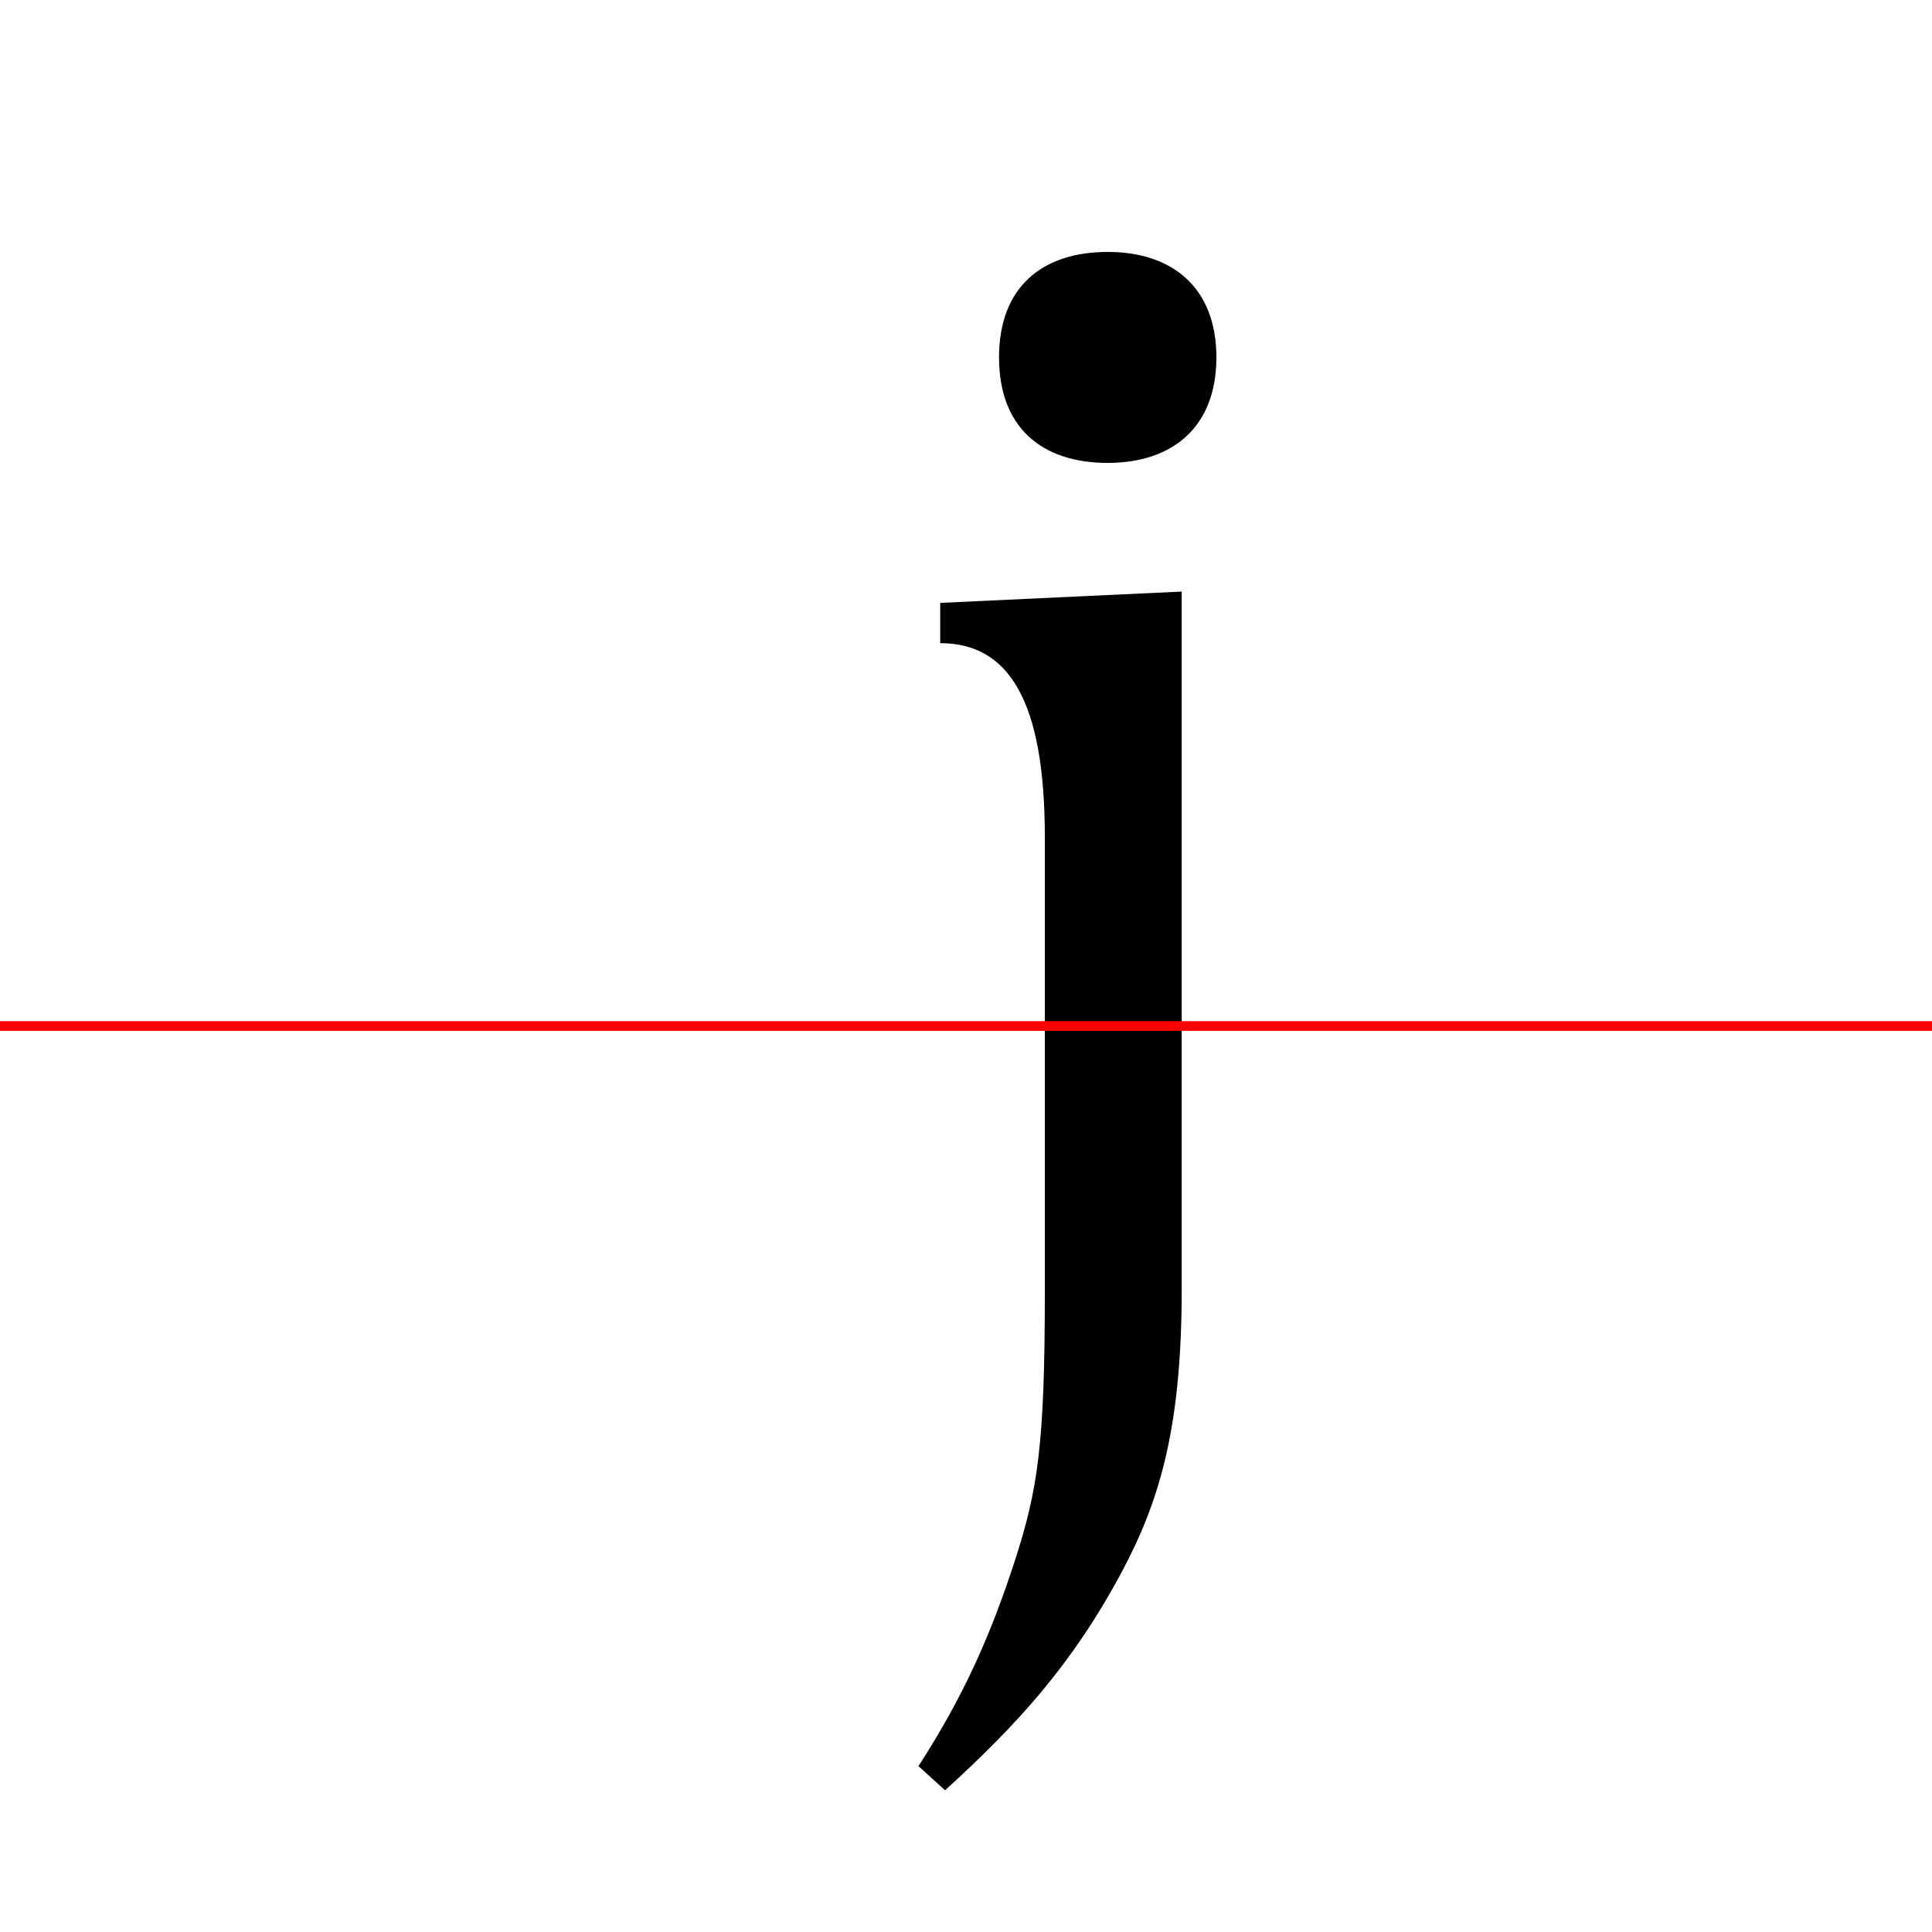
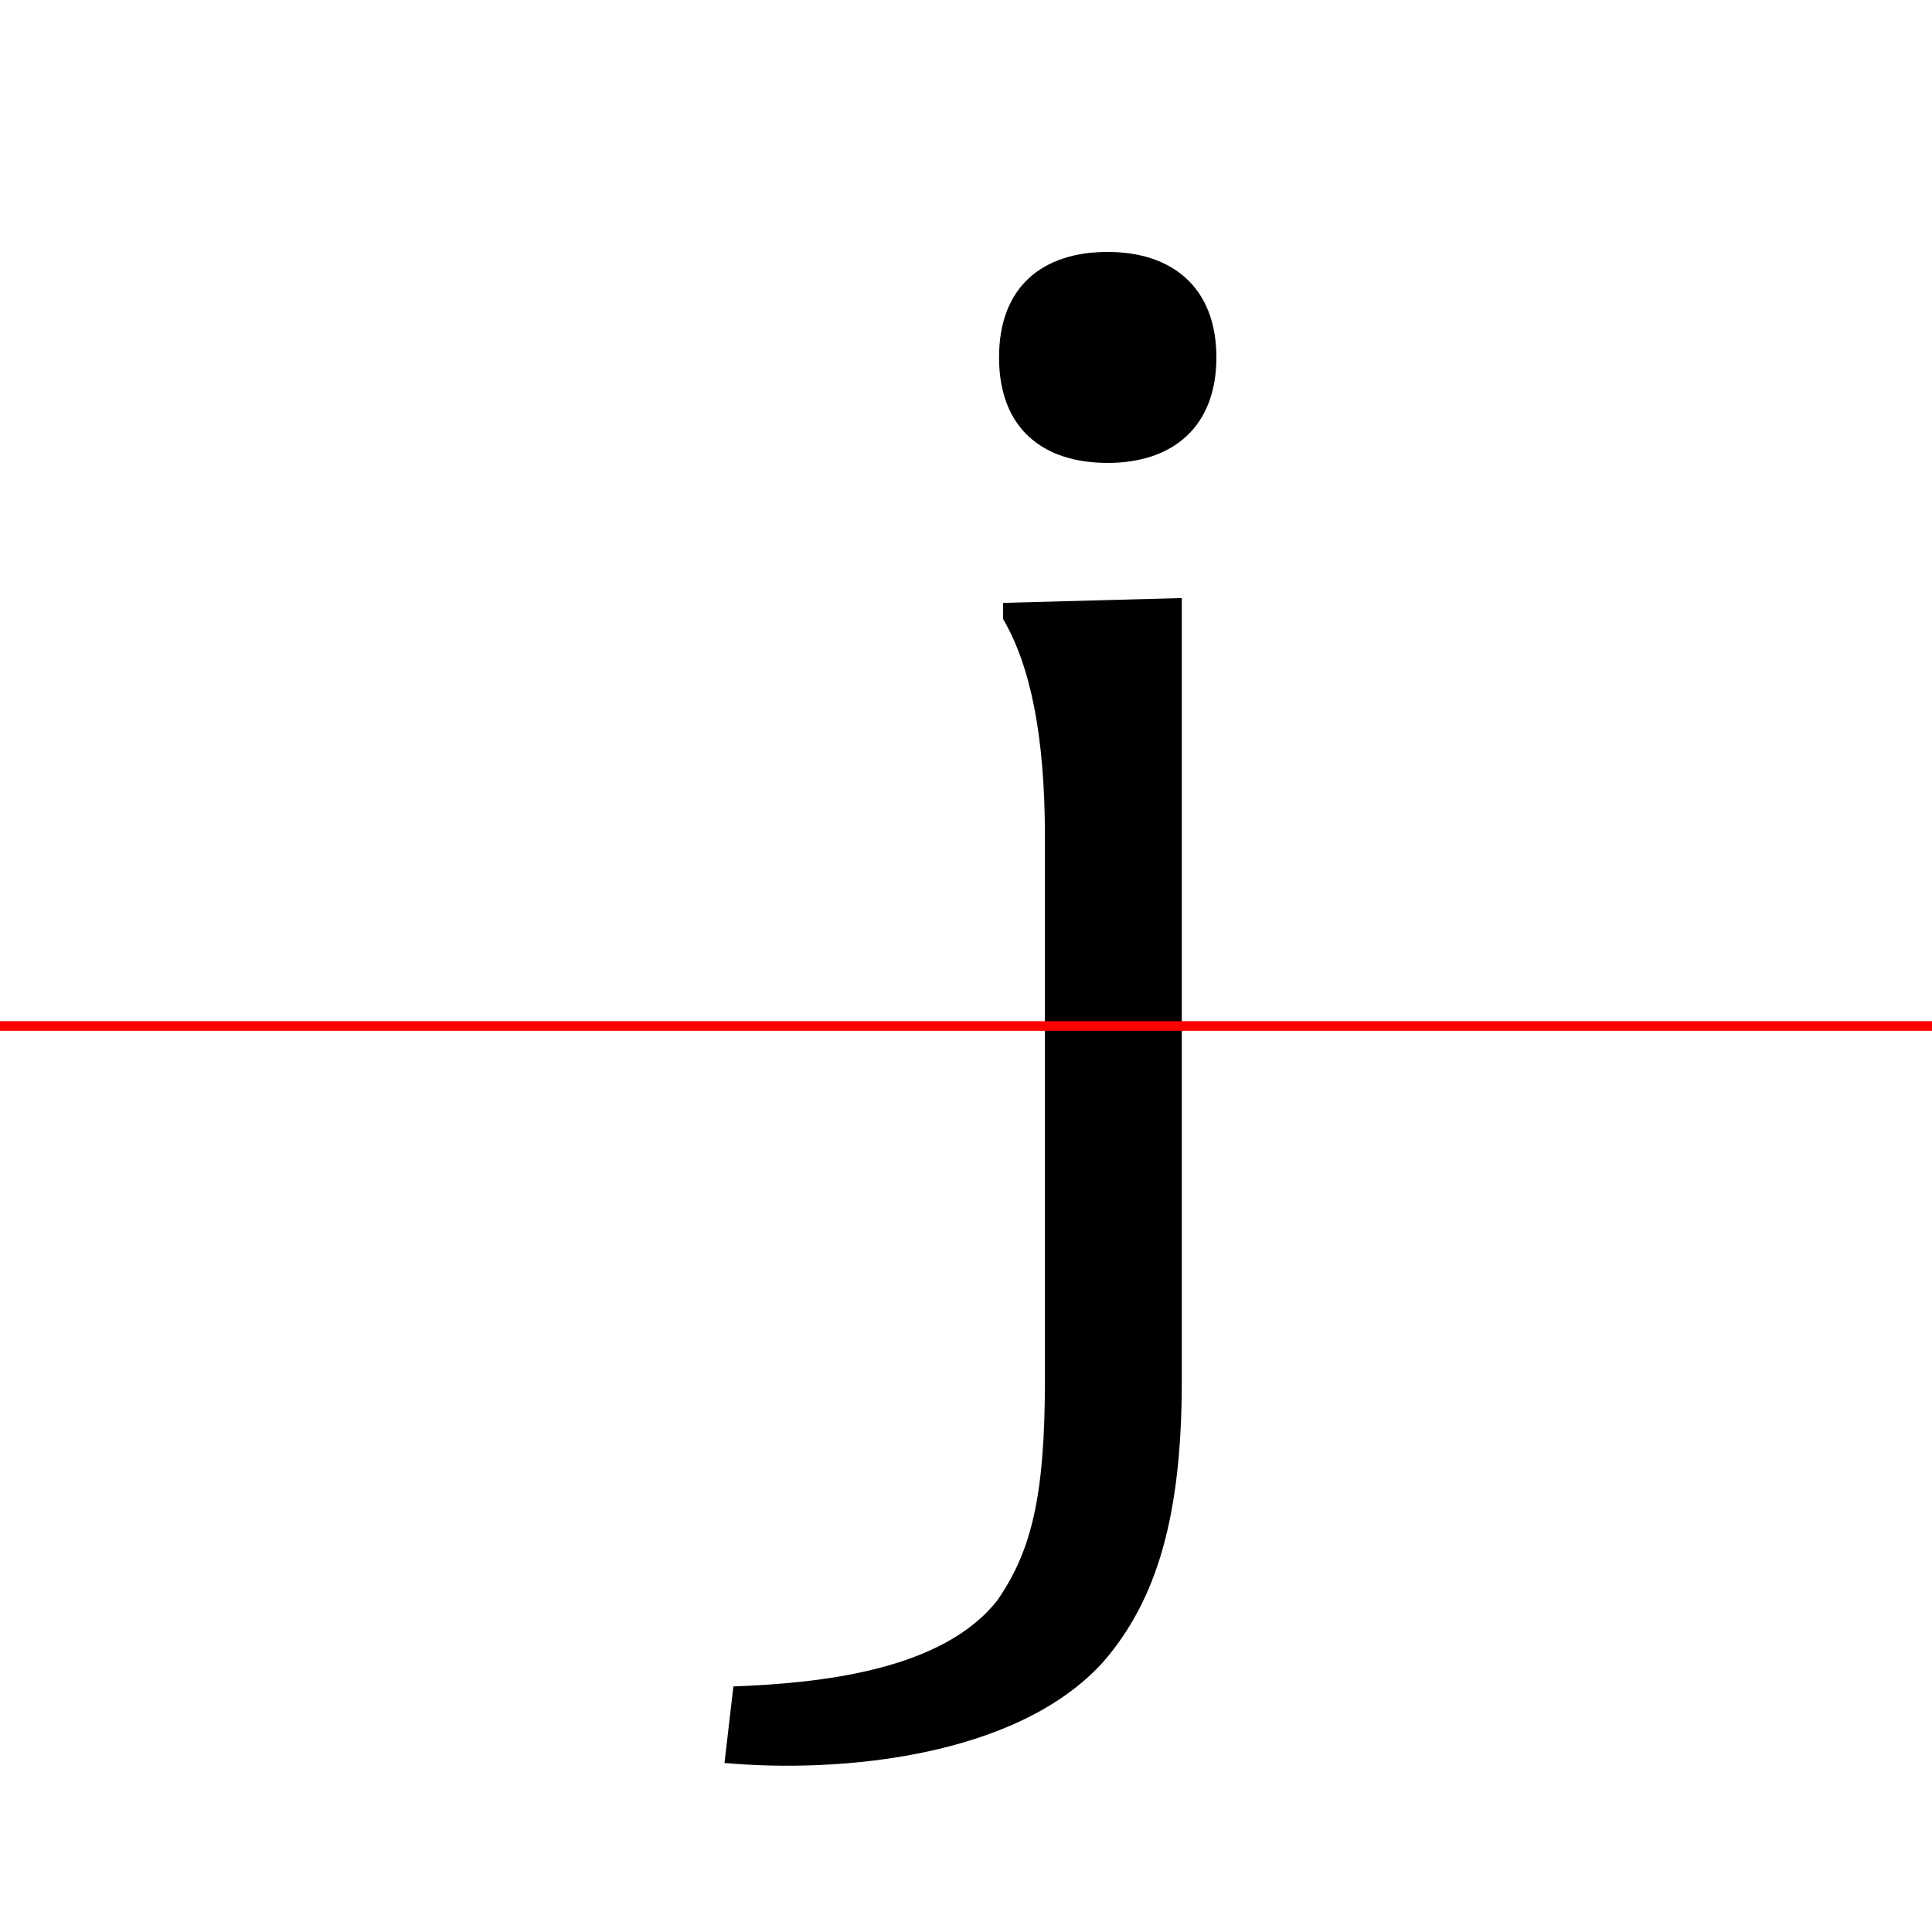
<svg xmlns="http://www.w3.org/2000/svg" width="200" height="200" viewBox="0 0 200 200" version="1.1">
  <path d="M0,0 l200,0 l0,200 l-200,0 Z M0,0" fill="rgb(255,255,255)" transform="matrix(1,0,0,-1,0,200)" />
-   <clipPath id="clip615">
+   <clipPath id="clip107">
    <path clip-rule="evenodd" d="M0,43.79 l200,0 l0,200 l-200,0 Z M0,43.79" transform="matrix(1,0,0,-1,0,150)" />
  </clipPath>
-   <g clip-path="url(#clip615)">
-     <path d="M114.67,102.08 c6.67,0,11.25,3.67,11.25,10.92 c0,7.25,-4.58,10.92,-11.25,10.92 c-6.83,0,-11.25,-3.67,-11.25,-10.92 c0,-7.25,4.42,-10.92,11.25,-10.92 Z M97.83,-35.33 c7.42,6.75,13.17,13.0,18.33,22.67 c4.0,7.5,6.17,15.17,6.17,29.25 l0,72.17 l-25.0,-1.17 l0,-4.17 c7.08,0,10.83,-5.92,10.83,-20.08 l0,-47.17 c0,-15.83,-0.75,-20.42,-3.08,-27.67 c-2.58,-7.92,-5.33,-14.08,-10.0,-21.33 Z M97.83,-35.33" fill="rgb(0,0,0)" transform="matrix(1,0,0,-1,0,150)" />
+   <g clip-path="url(#clip107)">
+     <path d="M114.67,102.08 c6.67,0,11.25,3.67,11.25,10.92 c0,7.25,-4.58,10.92,-11.25,10.92 c-6.83,0,-11.25,-3.67,-11.25,-10.92 c0,-7.25,4.42,-10.92,11.25,-10.92 Z M75.0,-32.5 c11.92,-1.08,30.25,0.58,39.17,10.42 c5.67,6.5,8.17,15.33,8.17,29.17 l0,81.0 l-18.5,-0.5 l0,-1.67 c2.83,-4.83,4.33,-12.08,4.33,-22.58 l0,-56.17 c0,-12.17,-1.42,-17.75,-4.92,-22.83 c-5.75,-7.33,-18.5,-8.58,-27.33,-8.92 Z M75.0,-32.5" fill="rgb(0,0,0)" transform="matrix(1,0,0,-1,0,150)" />
  </g>
-   <clipPath id="clip616">
+   <clipPath id="clip108">
    <path clip-rule="evenodd" d="M0,-50 l200,0 l0,93.79 l-200,0 Z M0,-50" transform="matrix(1,0,0,-1,0,150)" />
  </clipPath>
-   <g clip-path="url(#clip616)">
-     <path d="M114.67,102.08 c6.67,0,11.25,3.67,11.25,10.92 c0,7.25,-4.58,10.92,-11.25,10.92 c-6.83,0,-11.25,-3.67,-11.25,-10.92 c0,-7.25,4.42,-10.92,11.25,-10.92 Z M97.83,-35.33 c7.42,6.75,13.17,13.0,18.33,22.67 c4.0,7.5,6.17,15.17,6.17,29.25 l0,72.17 l-25.0,-1.17 l0,-4.17 c7.08,0,10.83,-5.92,10.83,-20.08 l0,-47.17 c0,-15.83,-0.75,-20.42,-3.08,-27.67 c-2.58,-7.92,-5.33,-14.08,-10.0,-21.33 Z M97.83,-35.33" fill="rgb(0,0,0)" transform="matrix(1,0,0,-1,0,150)" />
+   <g clip-path="url(#clip108)">
+     <path d="M114.67,102.08 c6.67,0,11.25,3.67,11.25,10.92 c0,7.25,-4.58,10.92,-11.25,10.92 c-6.83,0,-11.25,-3.67,-11.25,-10.92 c0,-7.25,4.42,-10.92,11.25,-10.92 Z M75.0,-32.5 c11.92,-1.08,30.25,0.58,39.17,10.42 c5.67,6.5,8.17,15.33,8.17,29.17 l0,81.0 l-18.5,-0.5 l0,-1.67 c2.83,-4.83,4.33,-12.08,4.33,-22.58 l0,-56.17 c0,-12.17,-1.42,-17.75,-4.92,-22.83 c-5.75,-7.33,-18.5,-8.58,-27.33,-8.92 Z M75.0,-32.5" fill="rgb(0,0,0)" transform="matrix(1,0,0,-1,0,150)" />
  </g>
  <path d="M0,43.79 l200,0" fill="none" stroke="rgb(255,0,0)" stroke-width="1" transform="matrix(1,0,0,-1,0,150)" />
</svg>
